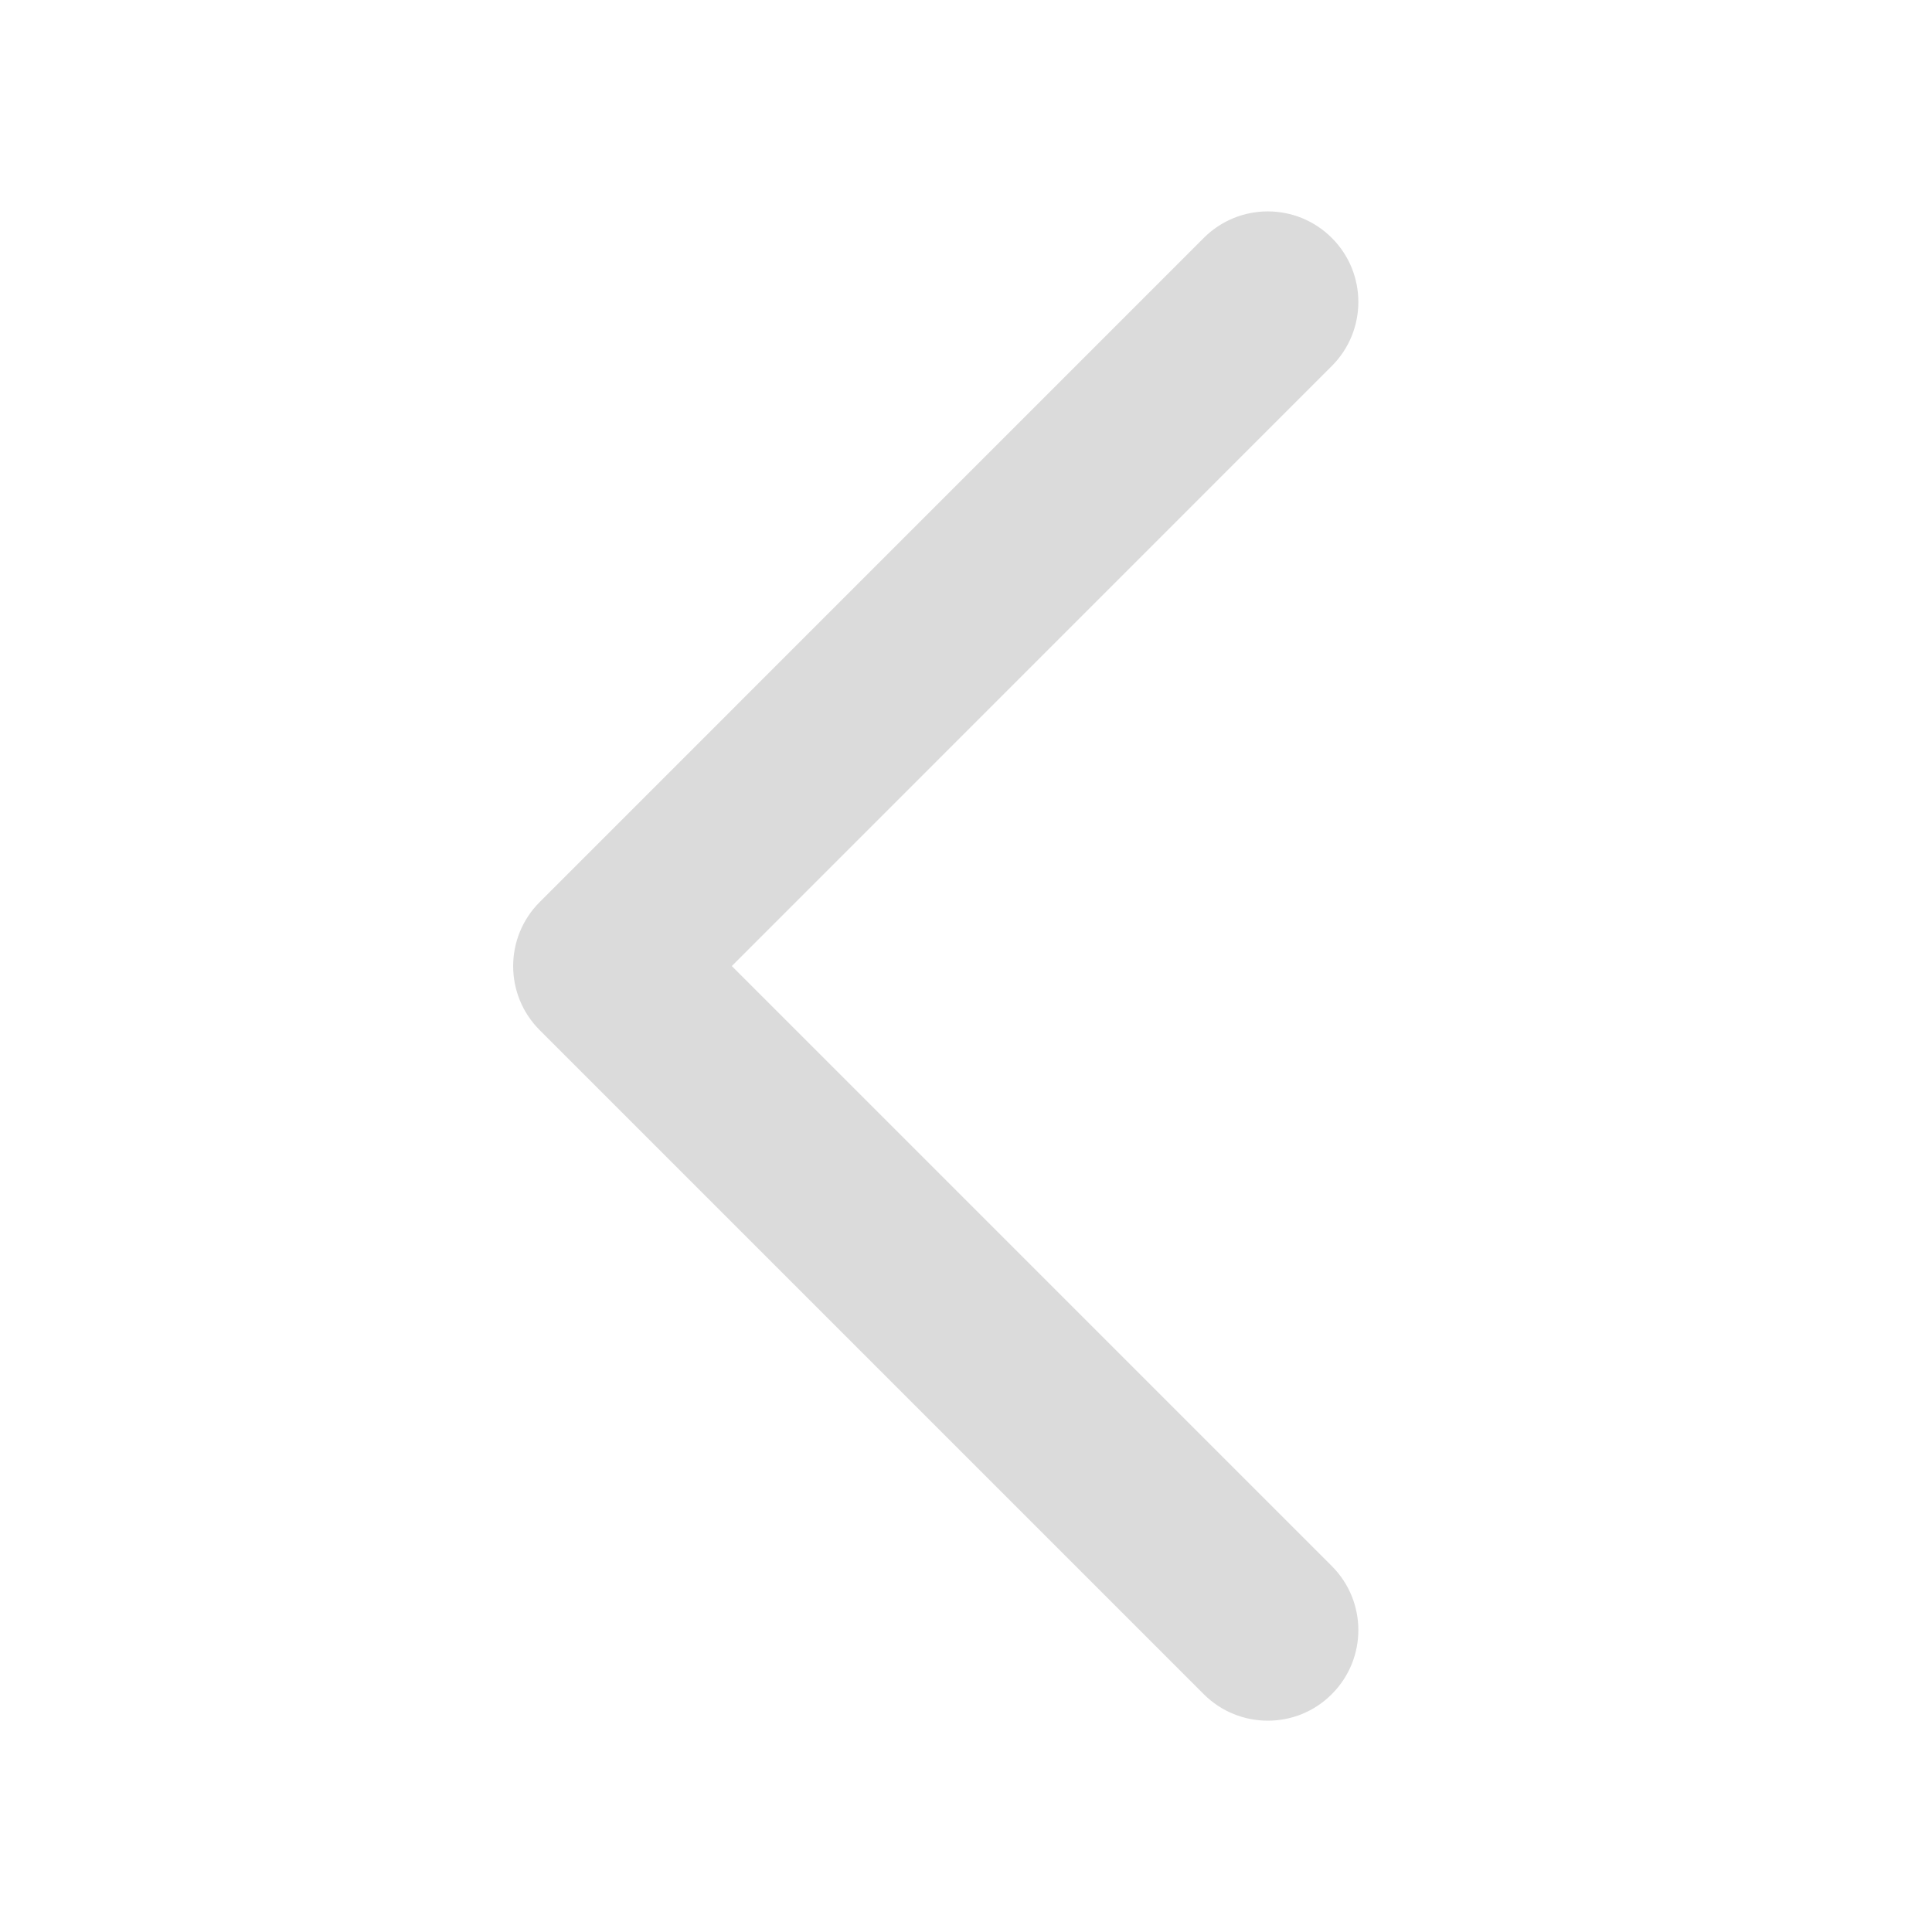
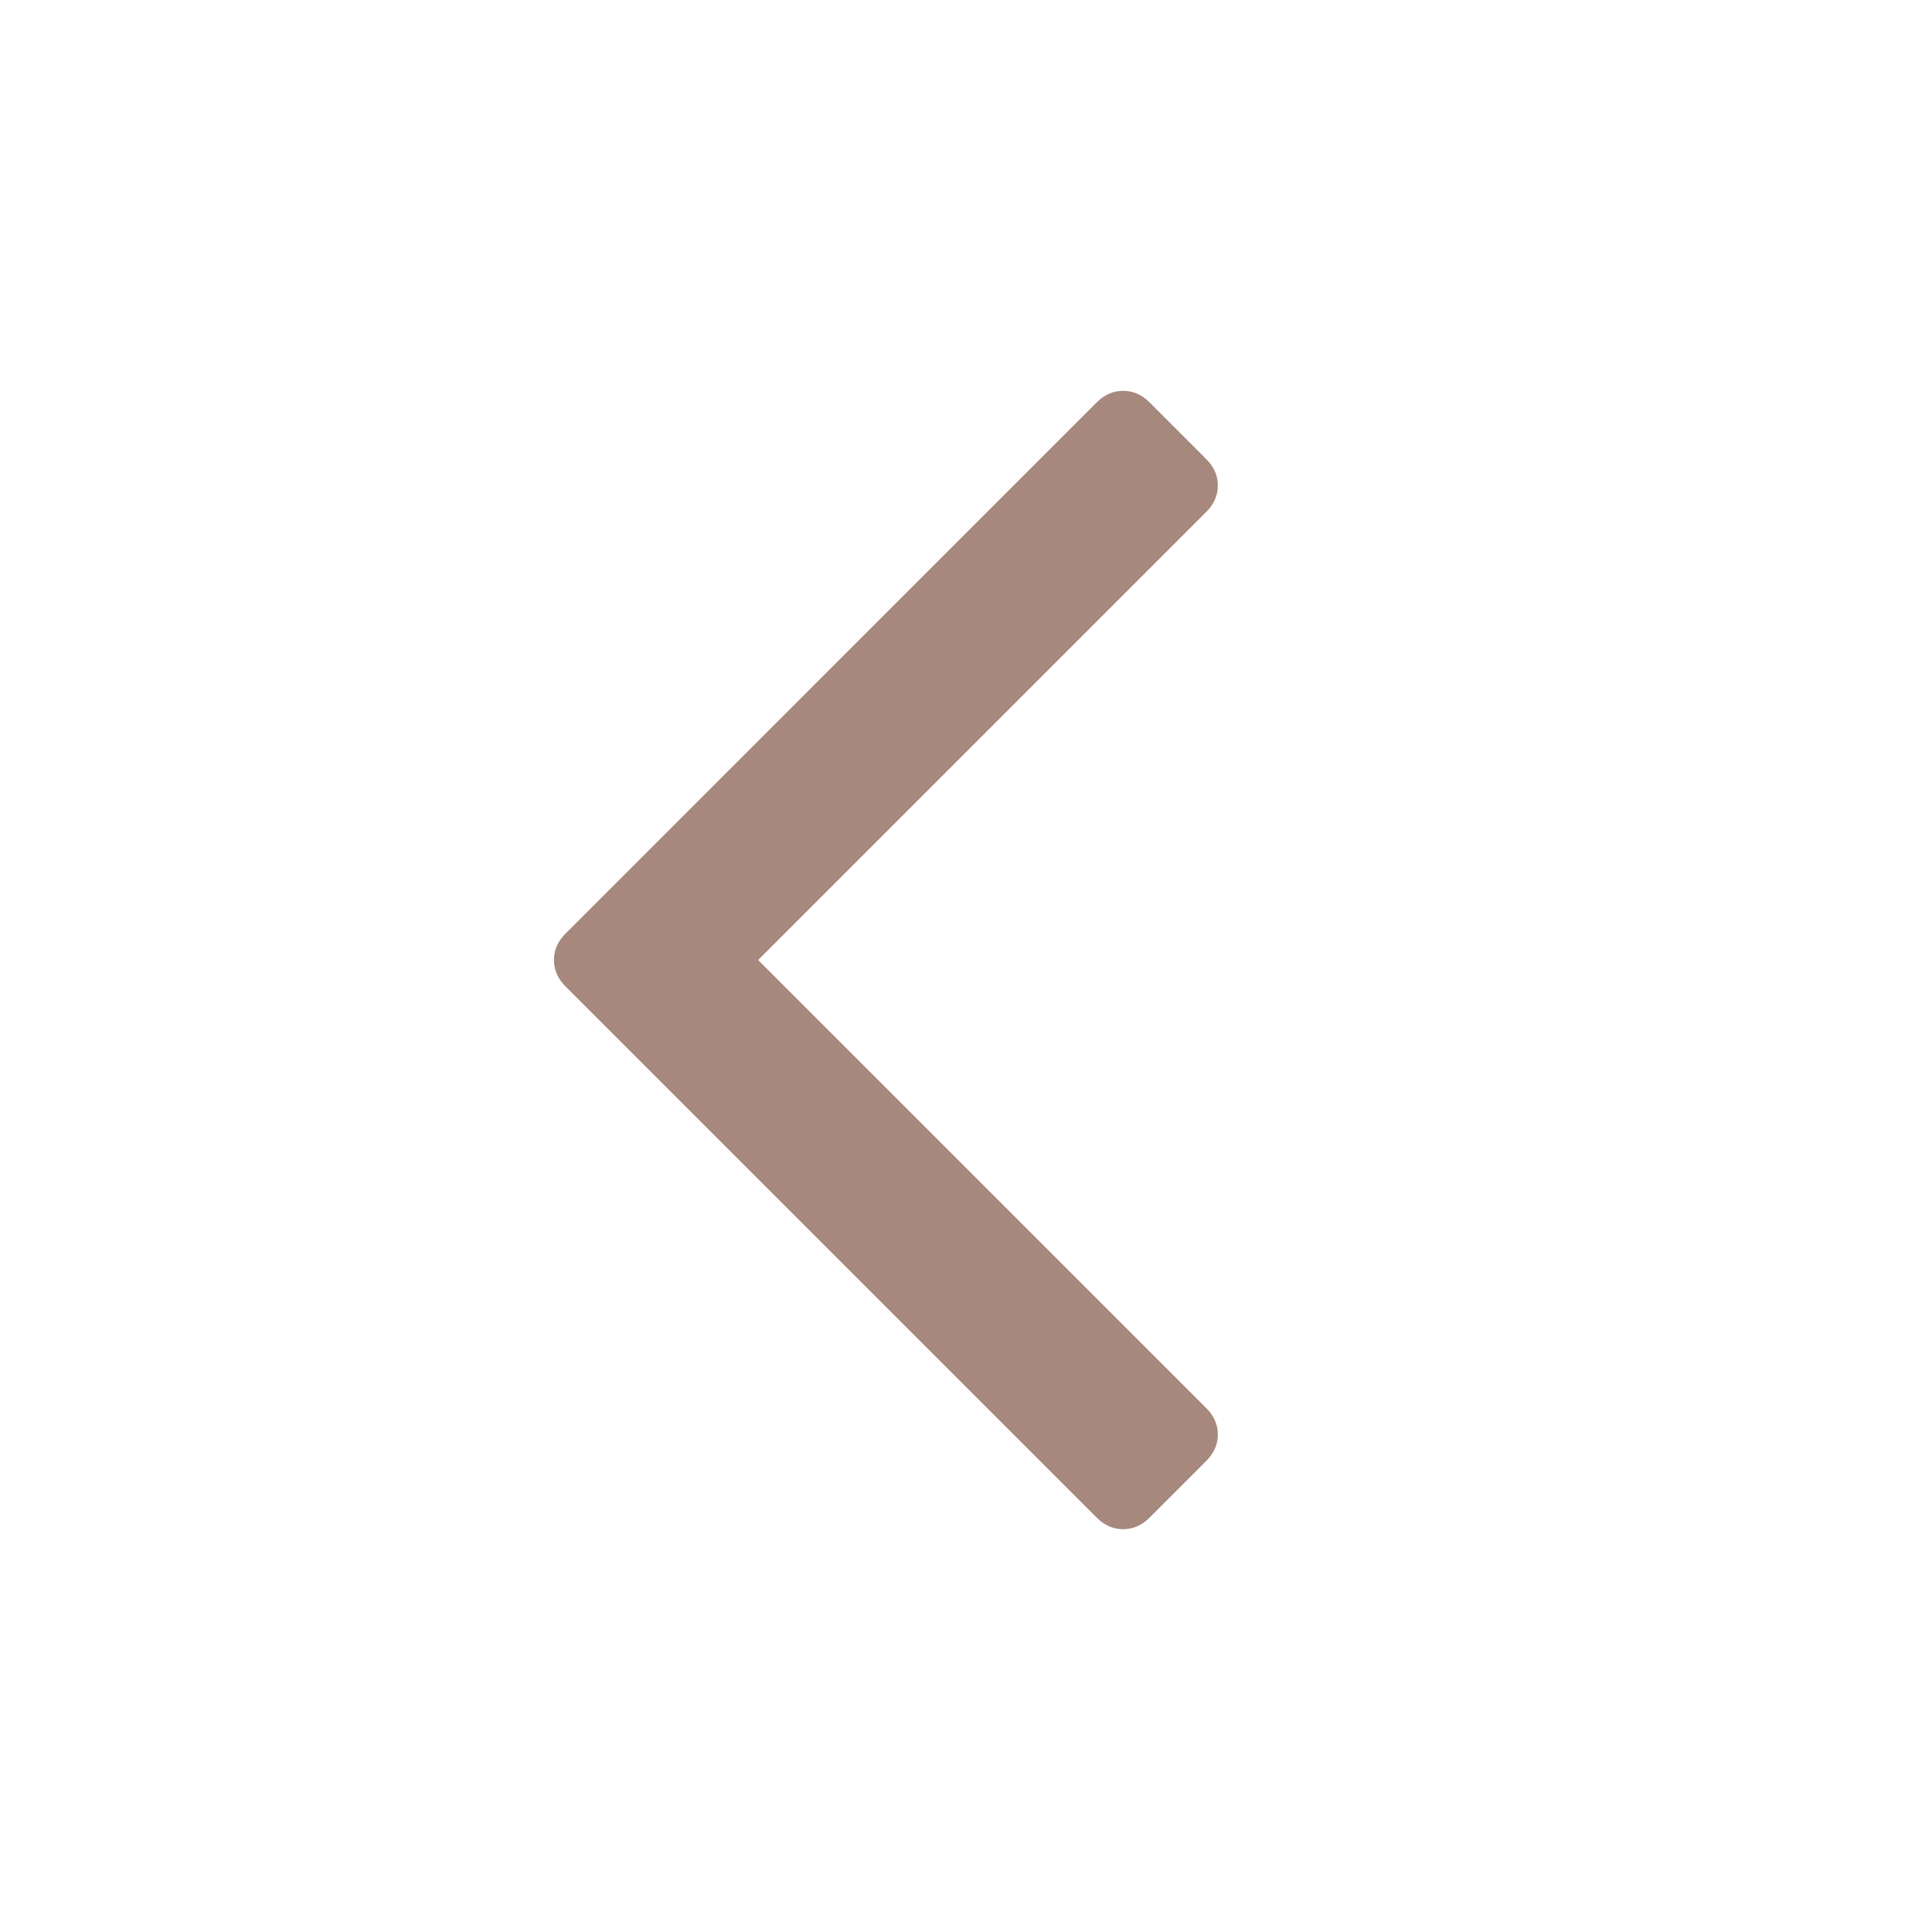
- <svg xmlns="http://www.w3.org/2000/svg" class="icon" width="16px" height="16.00px" viewBox="0 0 1024 1024" version="1.1">
-   <path fill="#dbdbdb" d="M671.968 912c-12.287 0-24.576-4.672-33.952-14.047L286.048 545.984c-18.752-18.719-18.752-49.12 0-67.872L638.017 126.111c18.752-18.752 49.12-18.752 67.872 0 18.752 18.719 18.752 49.12 0 67.872l-318.017 318.048L705.889 830.048c18.752 18.752 18.752 49.12 0 67.872C696.545 907.328 684.256 912 671.968 912z" />
+ <svg xmlns="http://www.w3.org/2000/svg" t="1490318302022" class="icon" style="" viewBox="0 0 1024 1024" version="1.1" p-id="1718" width="16" height="16">
+   <defs>
+     <style type="text/css" />
+   </defs>
+   <path d="M293.602 508.815c0-5.248 2.016-9.872 6.049-13.889l281.728-281.743c4.033-4.033 8.672-6.032 13.92-6.032s9.872 2 13.904 6.032l30.225 30.24c4.033 4.033 6.048 8.656 6.048 13.904 0 5.233-2.016 9.872-6.048 13.904l-237.6 237.6 237.601 237.585c4.033 4.033 6.048 8.656 6.048 13.904s-2.016 9.887-6.049 13.92l-30.224 30.224c-4.033 4.033-8.656 6.048-13.904 6.048s-9.887-2.016-13.92-6.049l-281.728-281.729c-4.031-4.031-6.049-8.672-6.049-13.92z" p-id="1719" fill="#a6897c" />
</svg>
